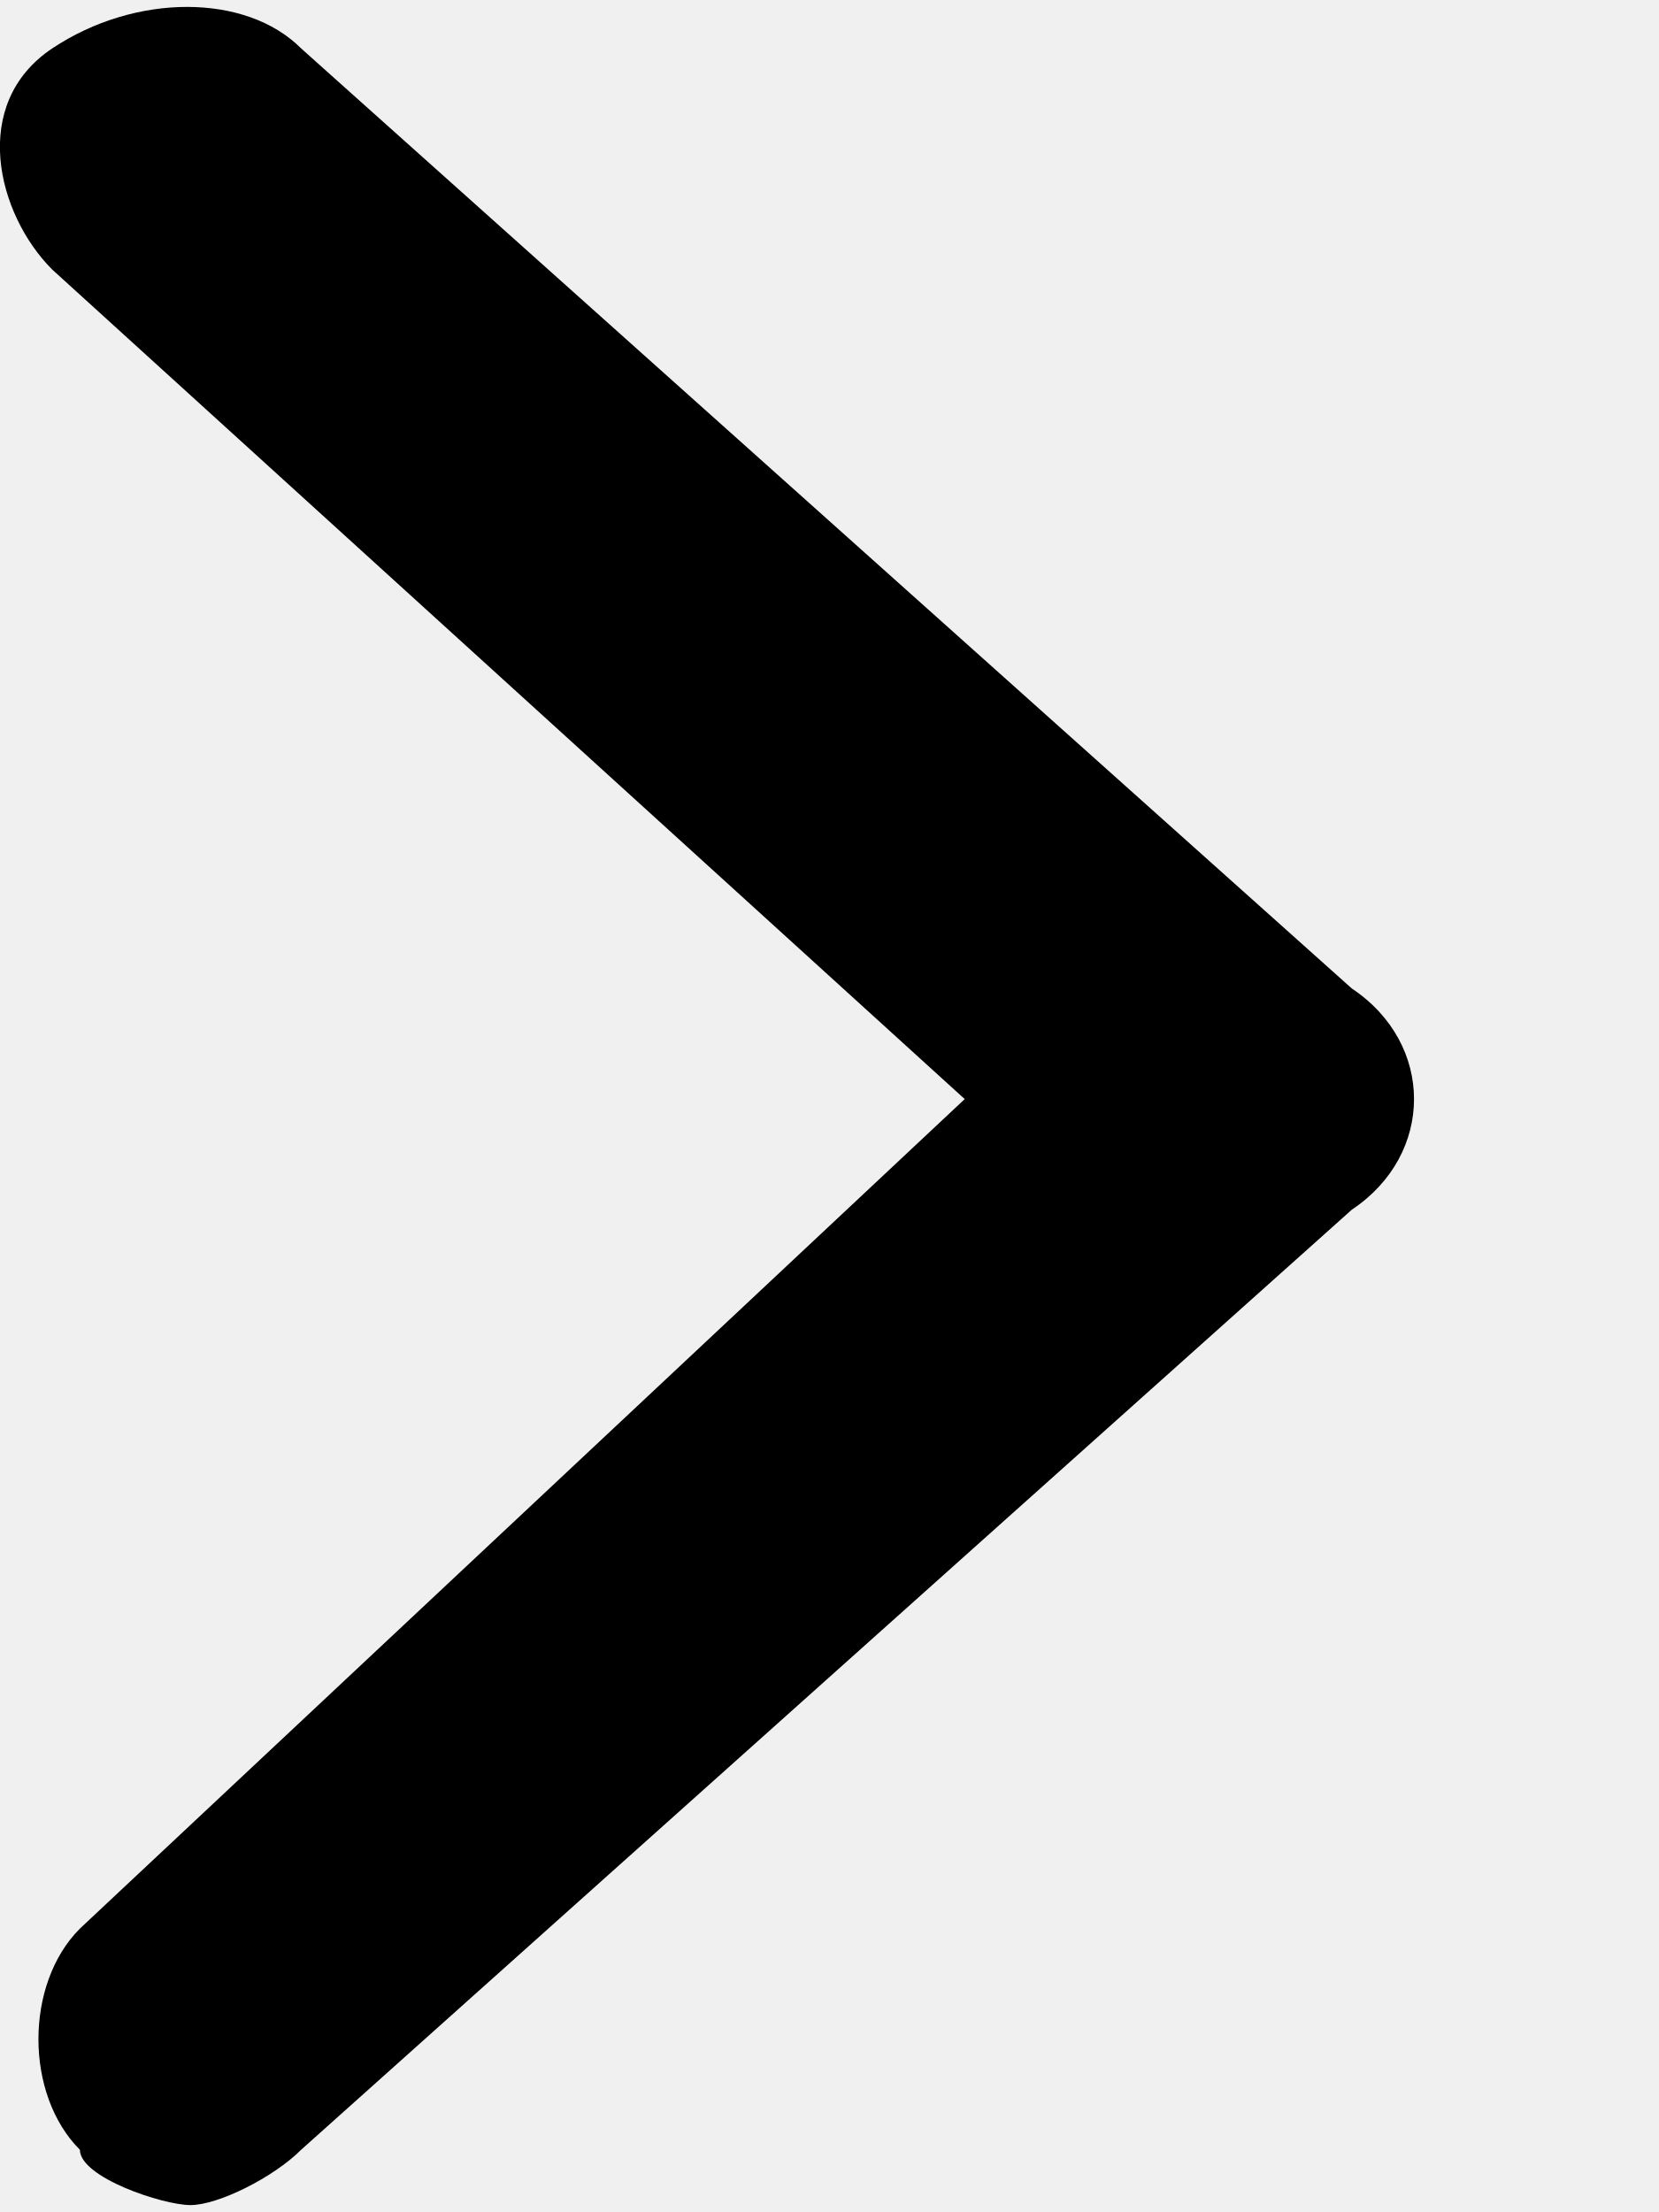
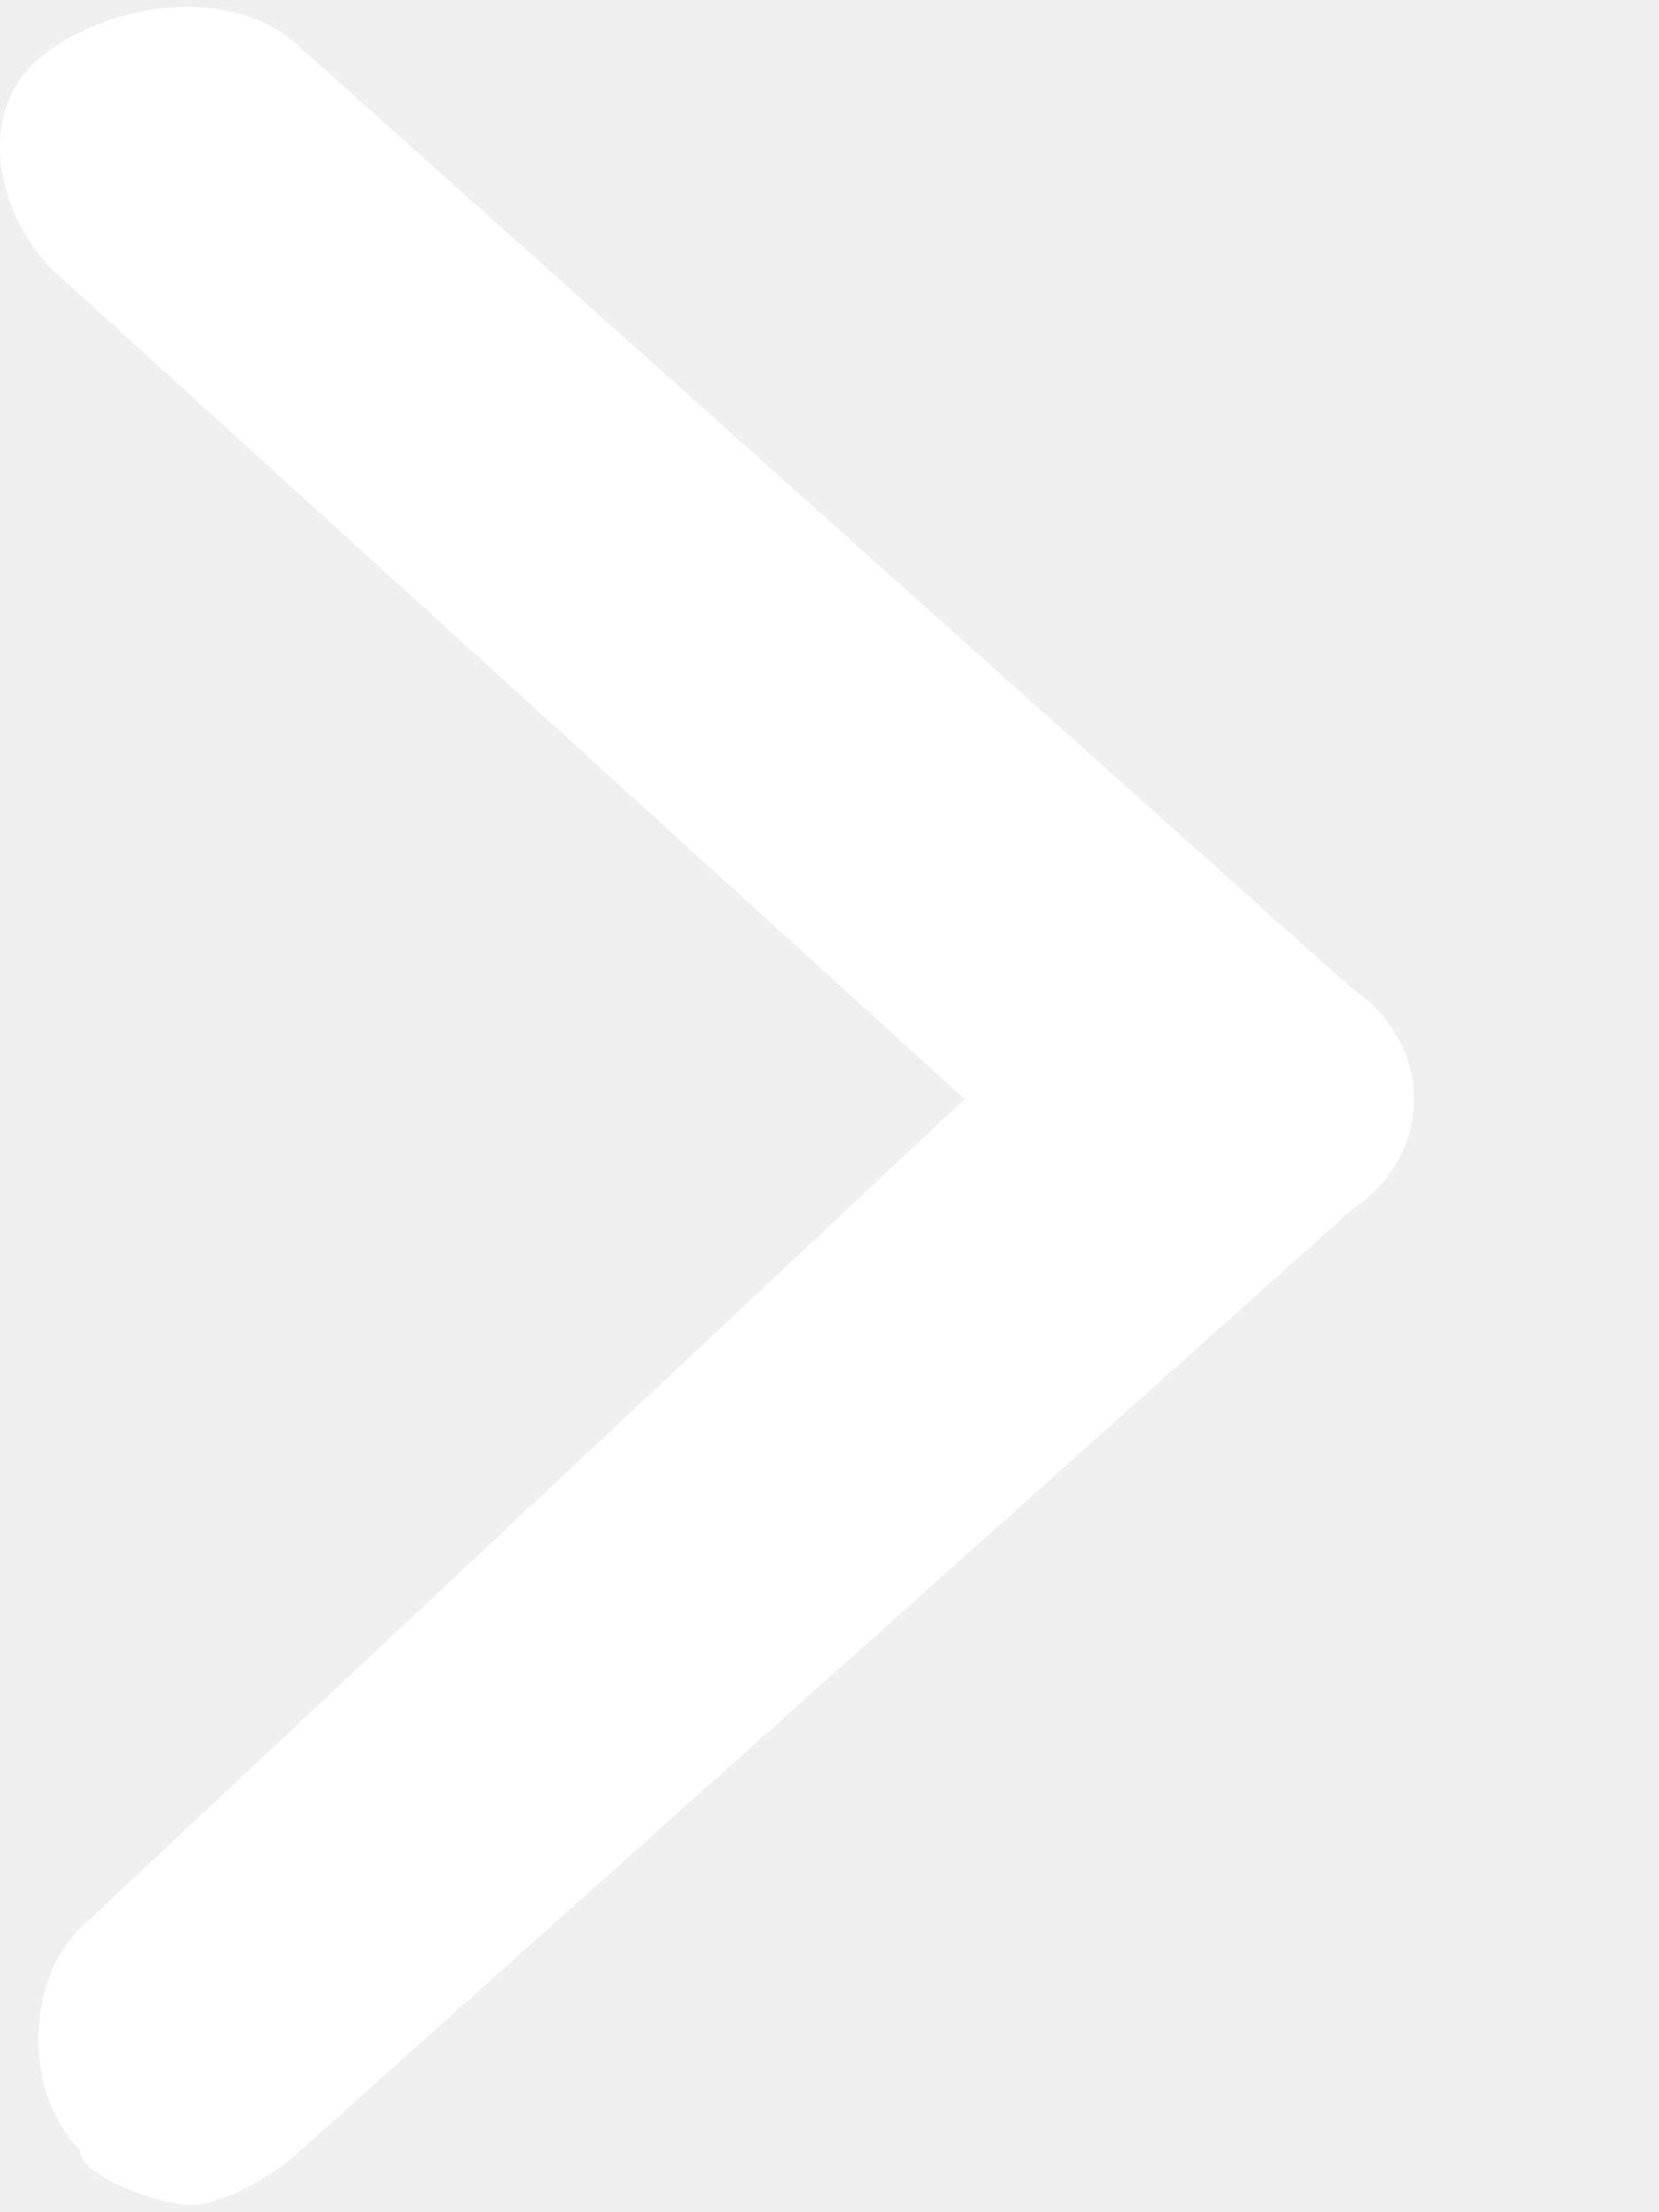
- <svg xmlns="http://www.w3.org/2000/svg" width="6" height="8" viewBox="0 0 6 8" fill="black">
+ <svg xmlns="http://www.w3.org/2000/svg" width="6" height="8" viewBox="0 0 6 8" fill="#FFFFFF">
  <path d="M4.889 3.575L1.089 0.175C0.889 -0.025 0.489 -0.025 0.189 0.175C-0.111 0.375 -0.011 0.775 0.189 0.975L3.489 3.975L0.289 6.975C0.089 7.175 0.089 7.575 0.289 7.775C0.289 7.875 0.589 7.975 0.689 7.975C0.789 7.975 0.989 7.875 1.089 7.775L4.889 4.375C5.189 4.175 5.189 3.775 4.889 3.575Z" />
</svg>
